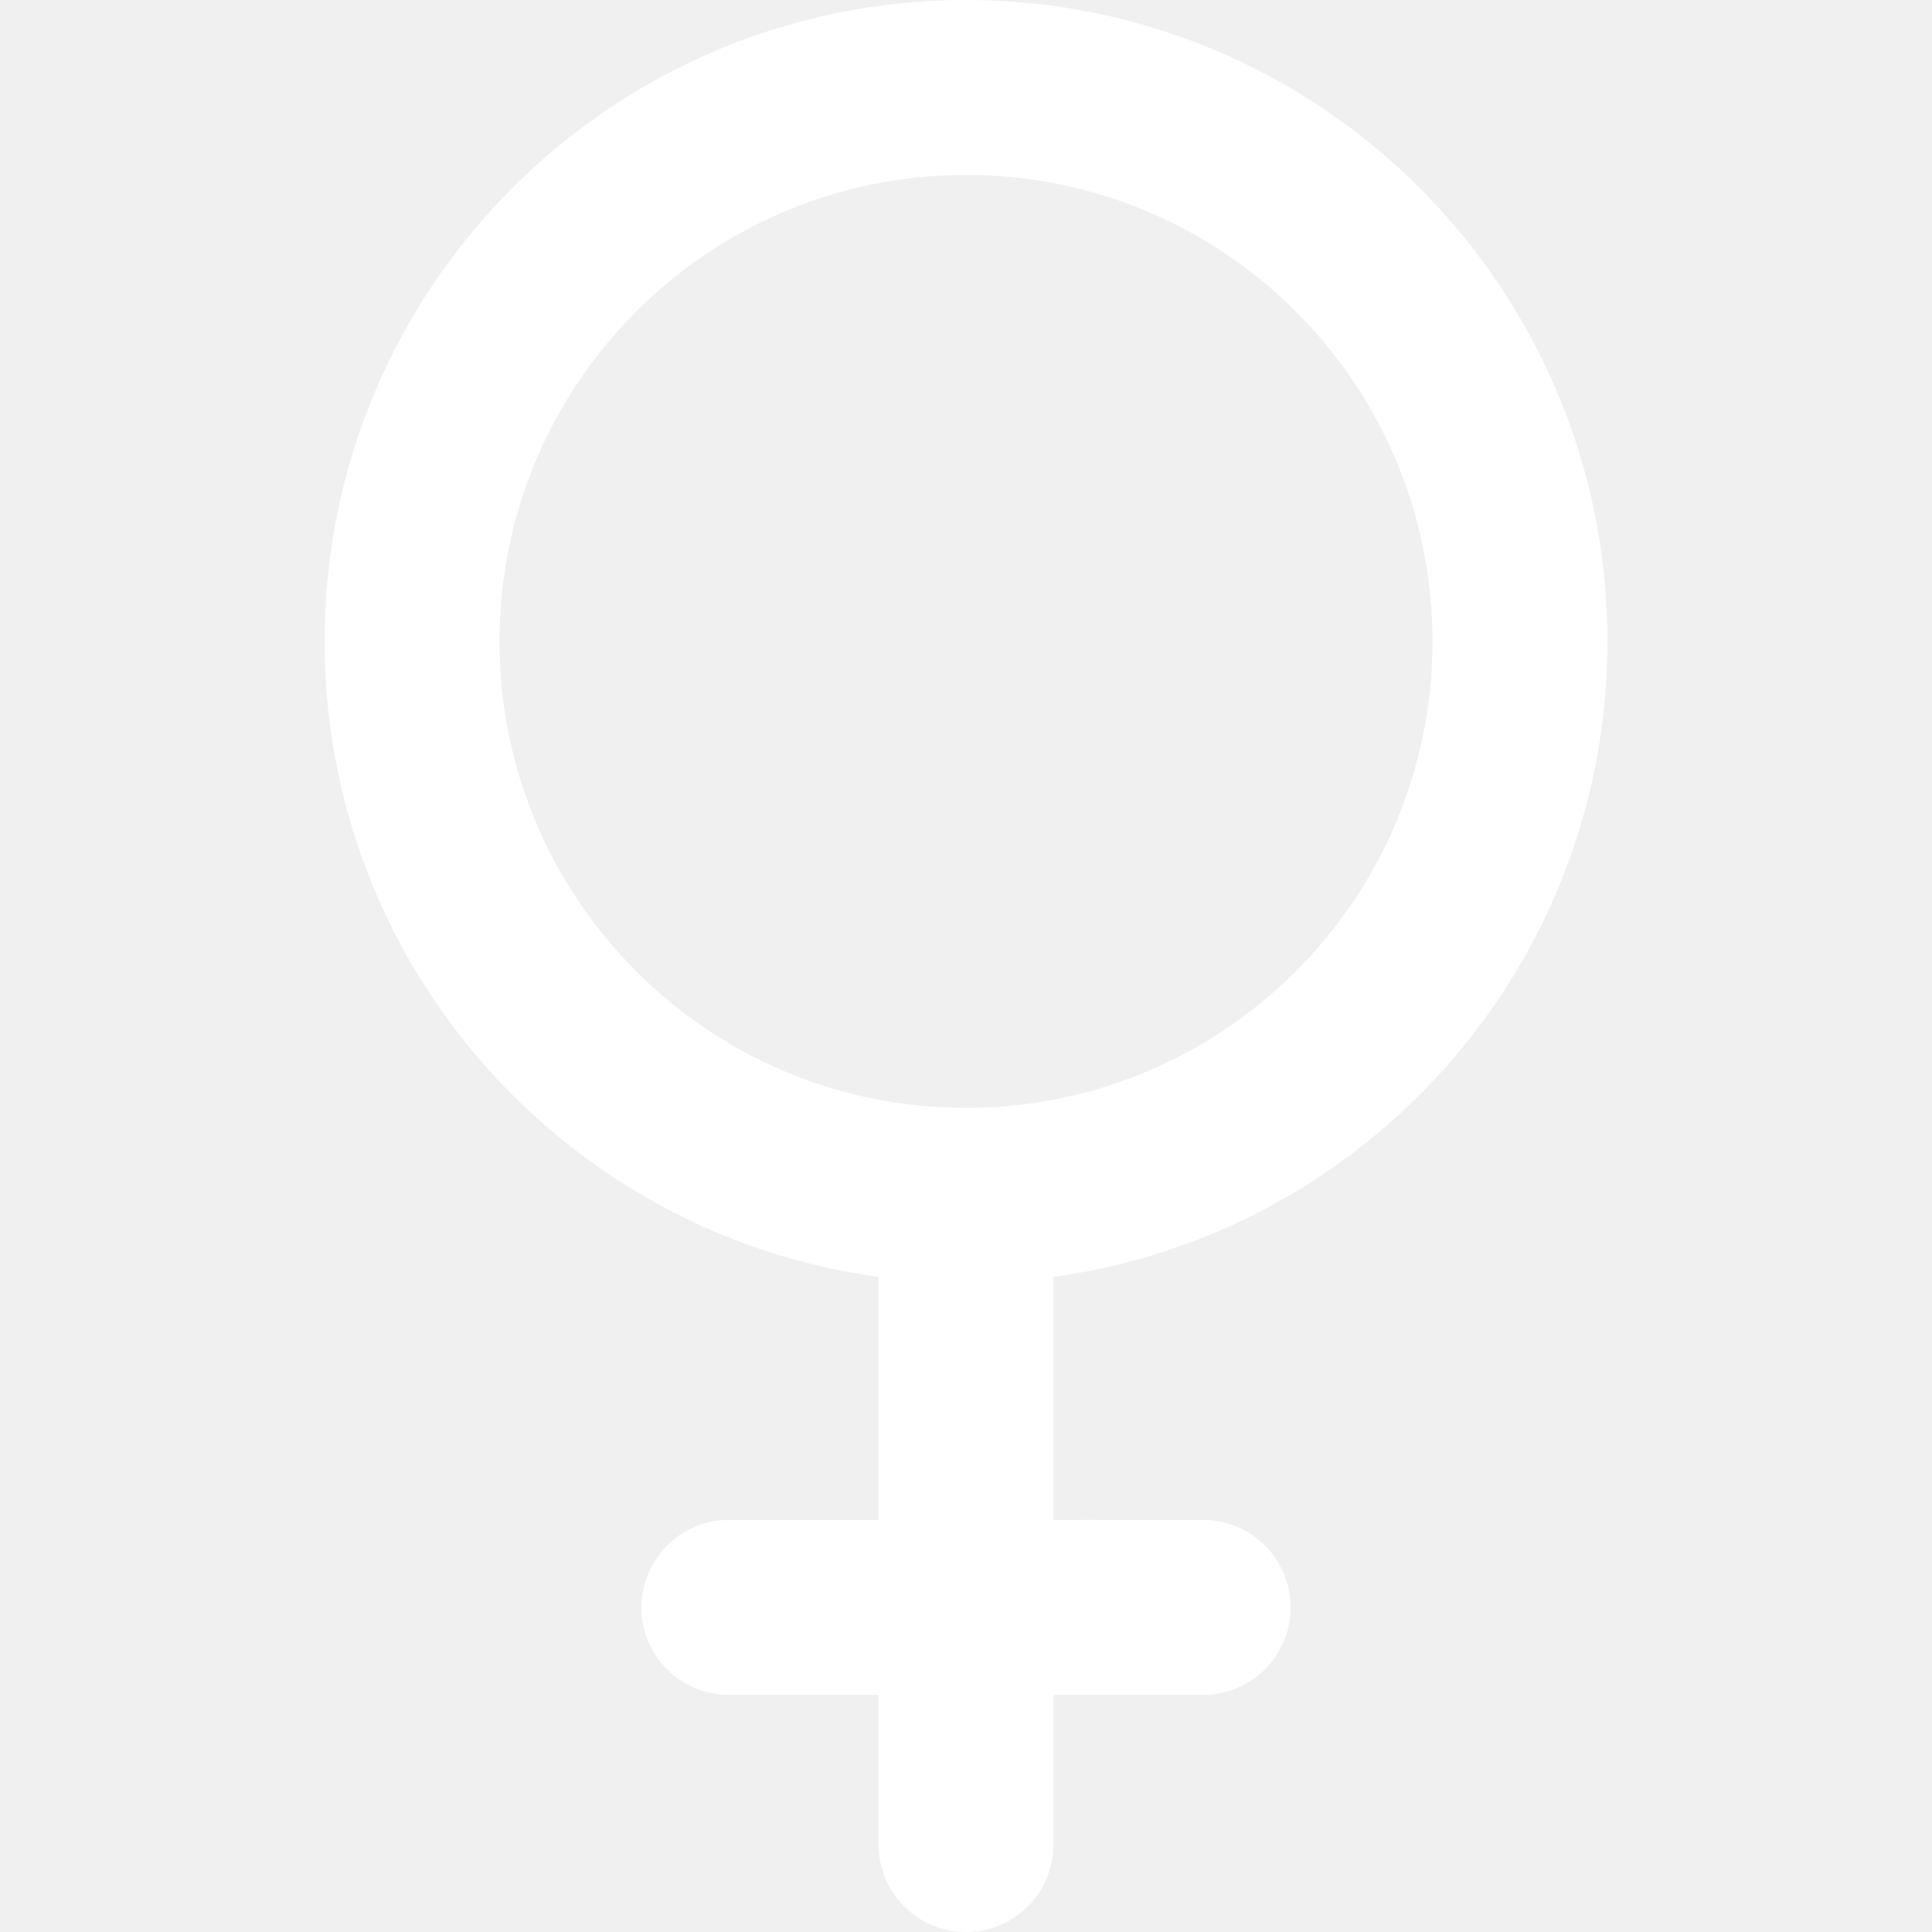
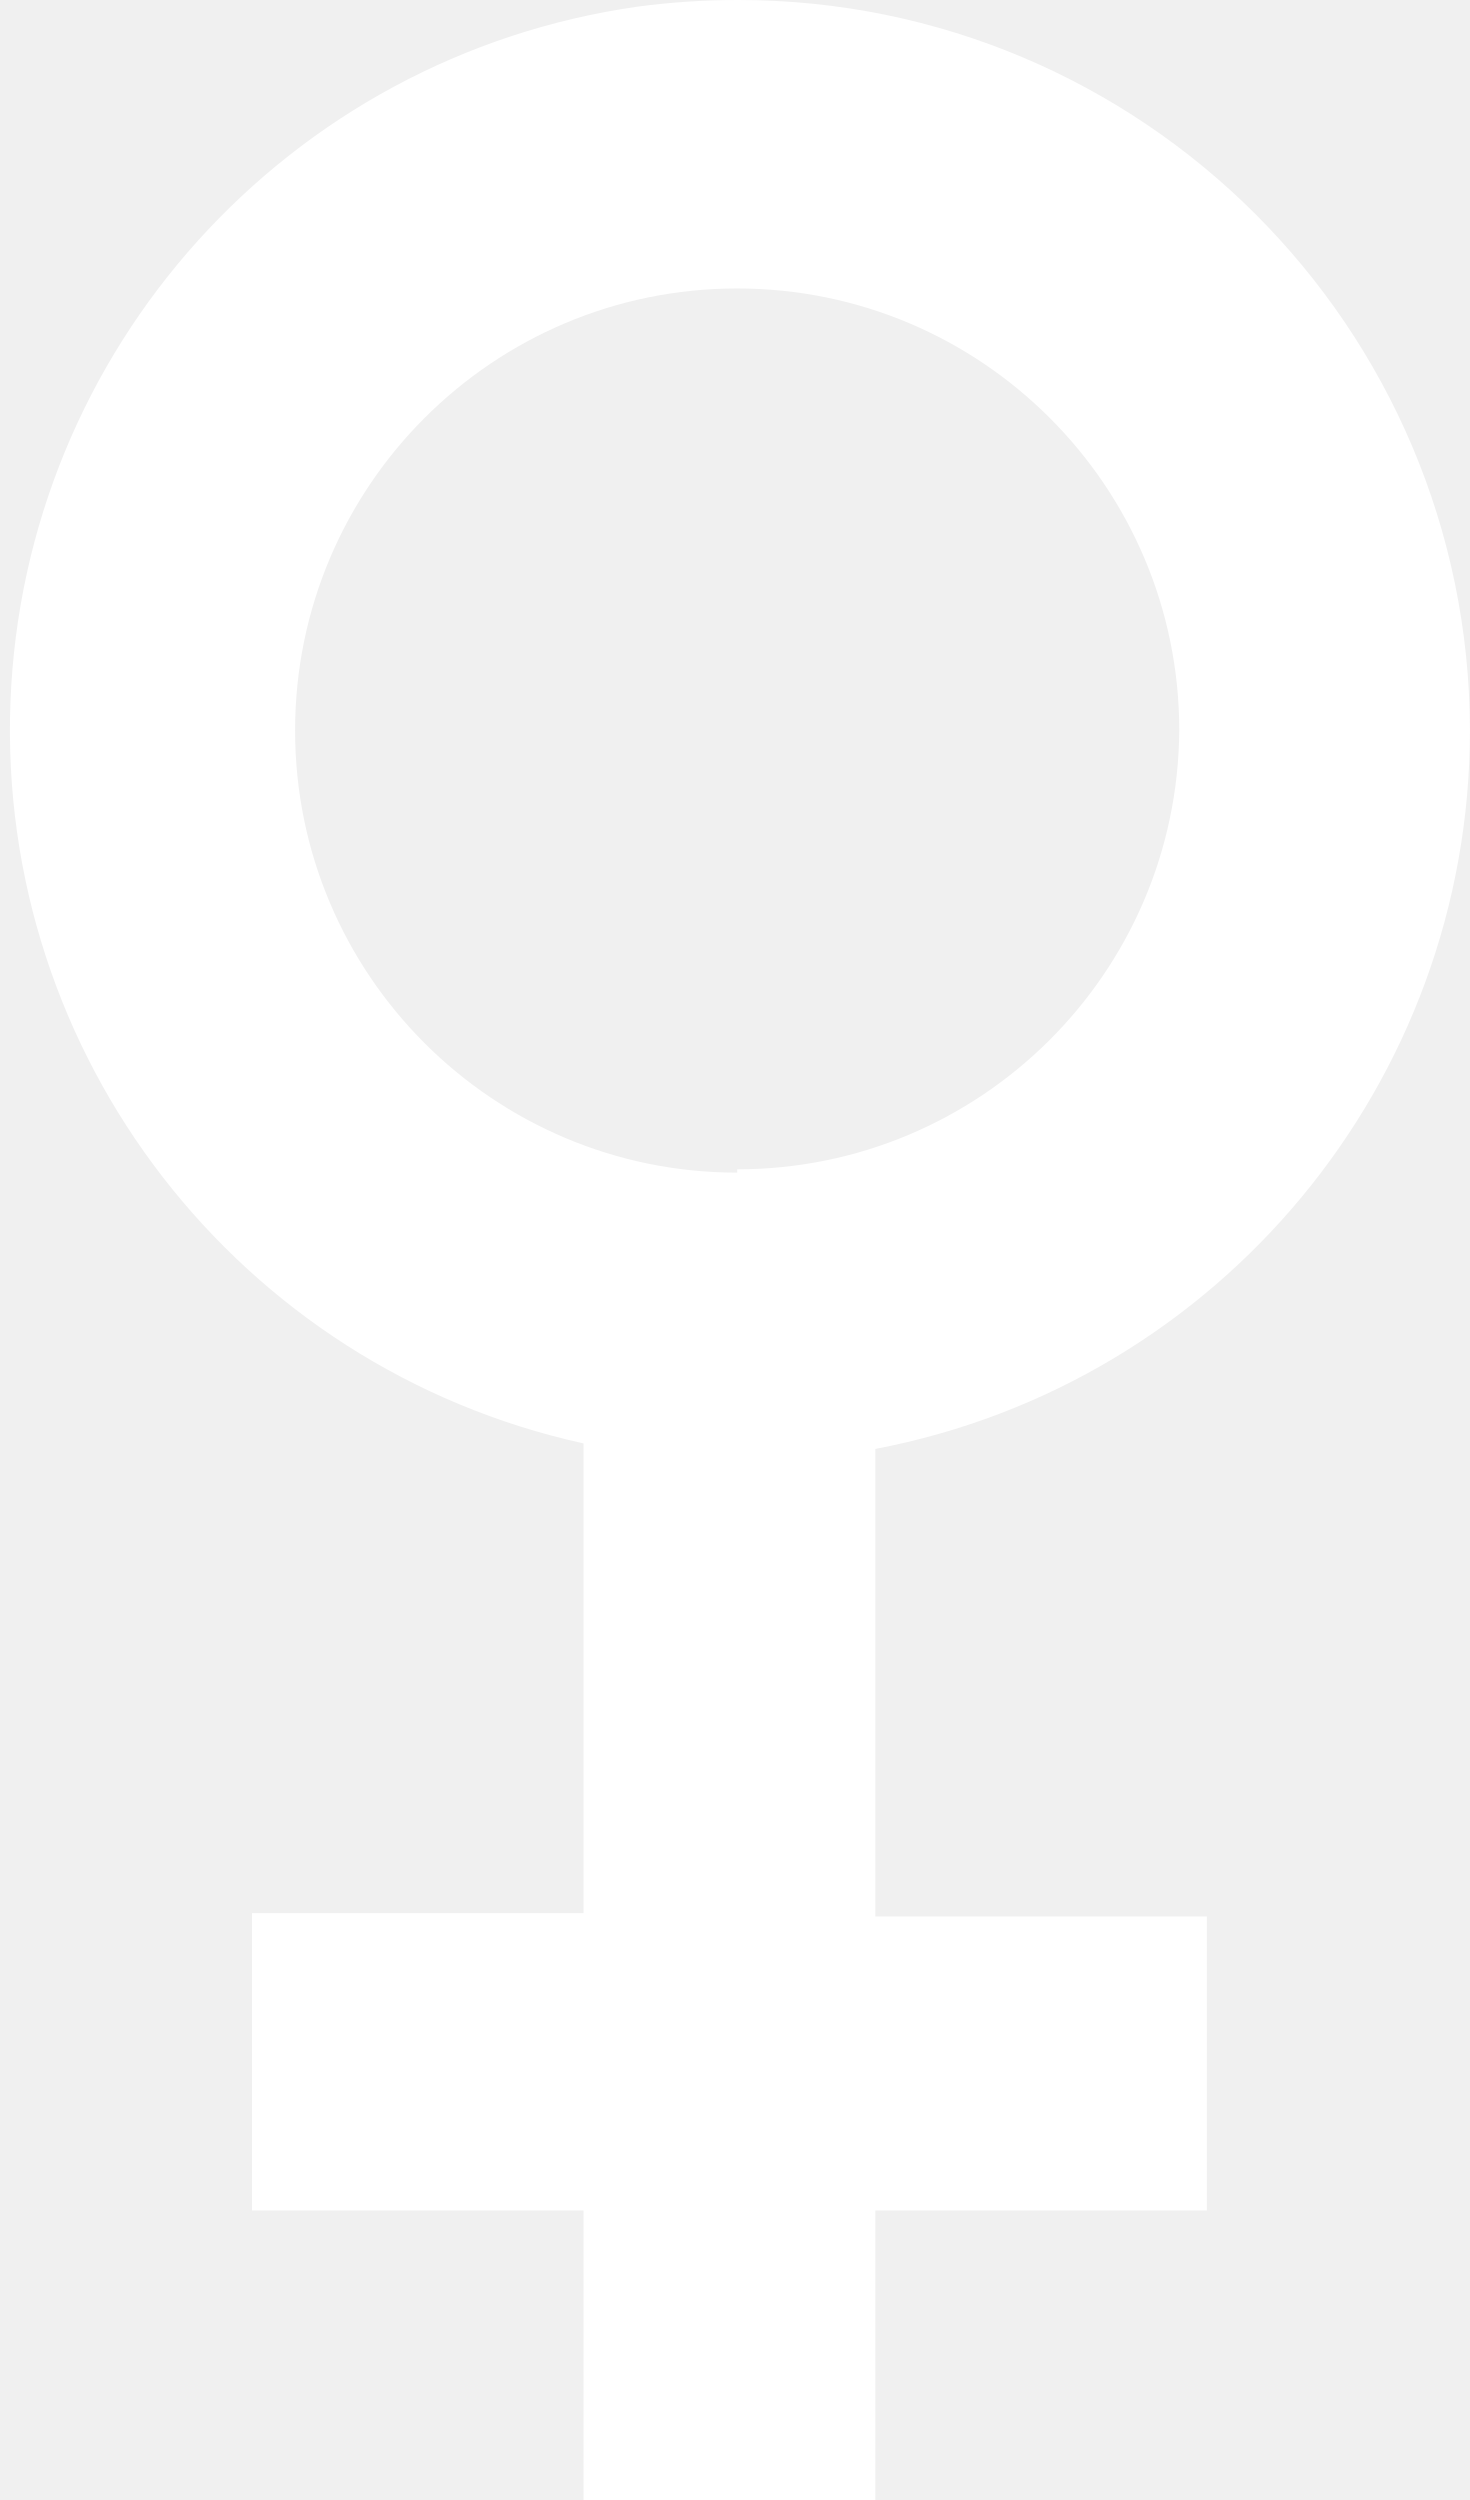
- <svg xmlns="http://www.w3.org/2000/svg" version="1.1" width="18" height="18" id="Capa_1" viewBox="0 0 512 512" style="enable-background:new 0 0 512 512;" xml:space="preserve">
-   <path style="fill:#fff;" d="M318.841,402.801h-30.905v46.358h30.905c12.801,0,23.179-10.378,23.179-23.179  S331.642,402.801,318.841,402.801z" />
-   <path style="fill:#fff;" d="M425.98,169.98C425.98,76.103,349.877,0,256,0S86.02,76.103,86.02,169.98  c0,86.014,63.891,157.093,146.801,168.401v64.42h-39.662c-12.801,0-23.179,10.378-23.179,23.179s10.378,23.179,23.179,23.179h39.662  v39.662C232.821,501.622,243.199,512,256,512c12.801,0,23.179-10.378,23.179-23.179v-39.662h8.757  c12.801,0,23.179-10.378,23.179-23.179s-10.378-23.179-23.179-23.179h-8.757v-64.42C362.089,327.073,425.98,255.994,425.98,169.98z   M256,293.602c-68.274,0-123.622-55.348-123.622-123.622S187.726,46.358,256,46.358s123.622,55.348,123.622,123.622  S324.274,293.602,256,293.602z" />
+ <svg xmlns="http://www.w3.org/2000/svg" viewBox="0 0 13.3 22.62">
+   <defs>
+     <style>.cls-1{fill:#fff;}</style>
+   </defs>
+   <g id="Layer_2" data-name="Layer 2">
+     <g id="search">
+       <path class="cls-1" d="M13.3,6.61A6.62,6.62,0,0,0,6.68,0a6.84,6.84,0,0,0-.91.06,6.61,6.61,0,0,0-.49,13v4.25h-3V20h3v2.64H7.92V20h3V17.34h-3V13.11A6.62,6.62,0,0,0,13.3,6.61Zm-6.63,4a4,4,0,1,1,4-4A4,4,0,0,1,6.67,10.58Z" />
+     </g>
+   </g>
</svg>
